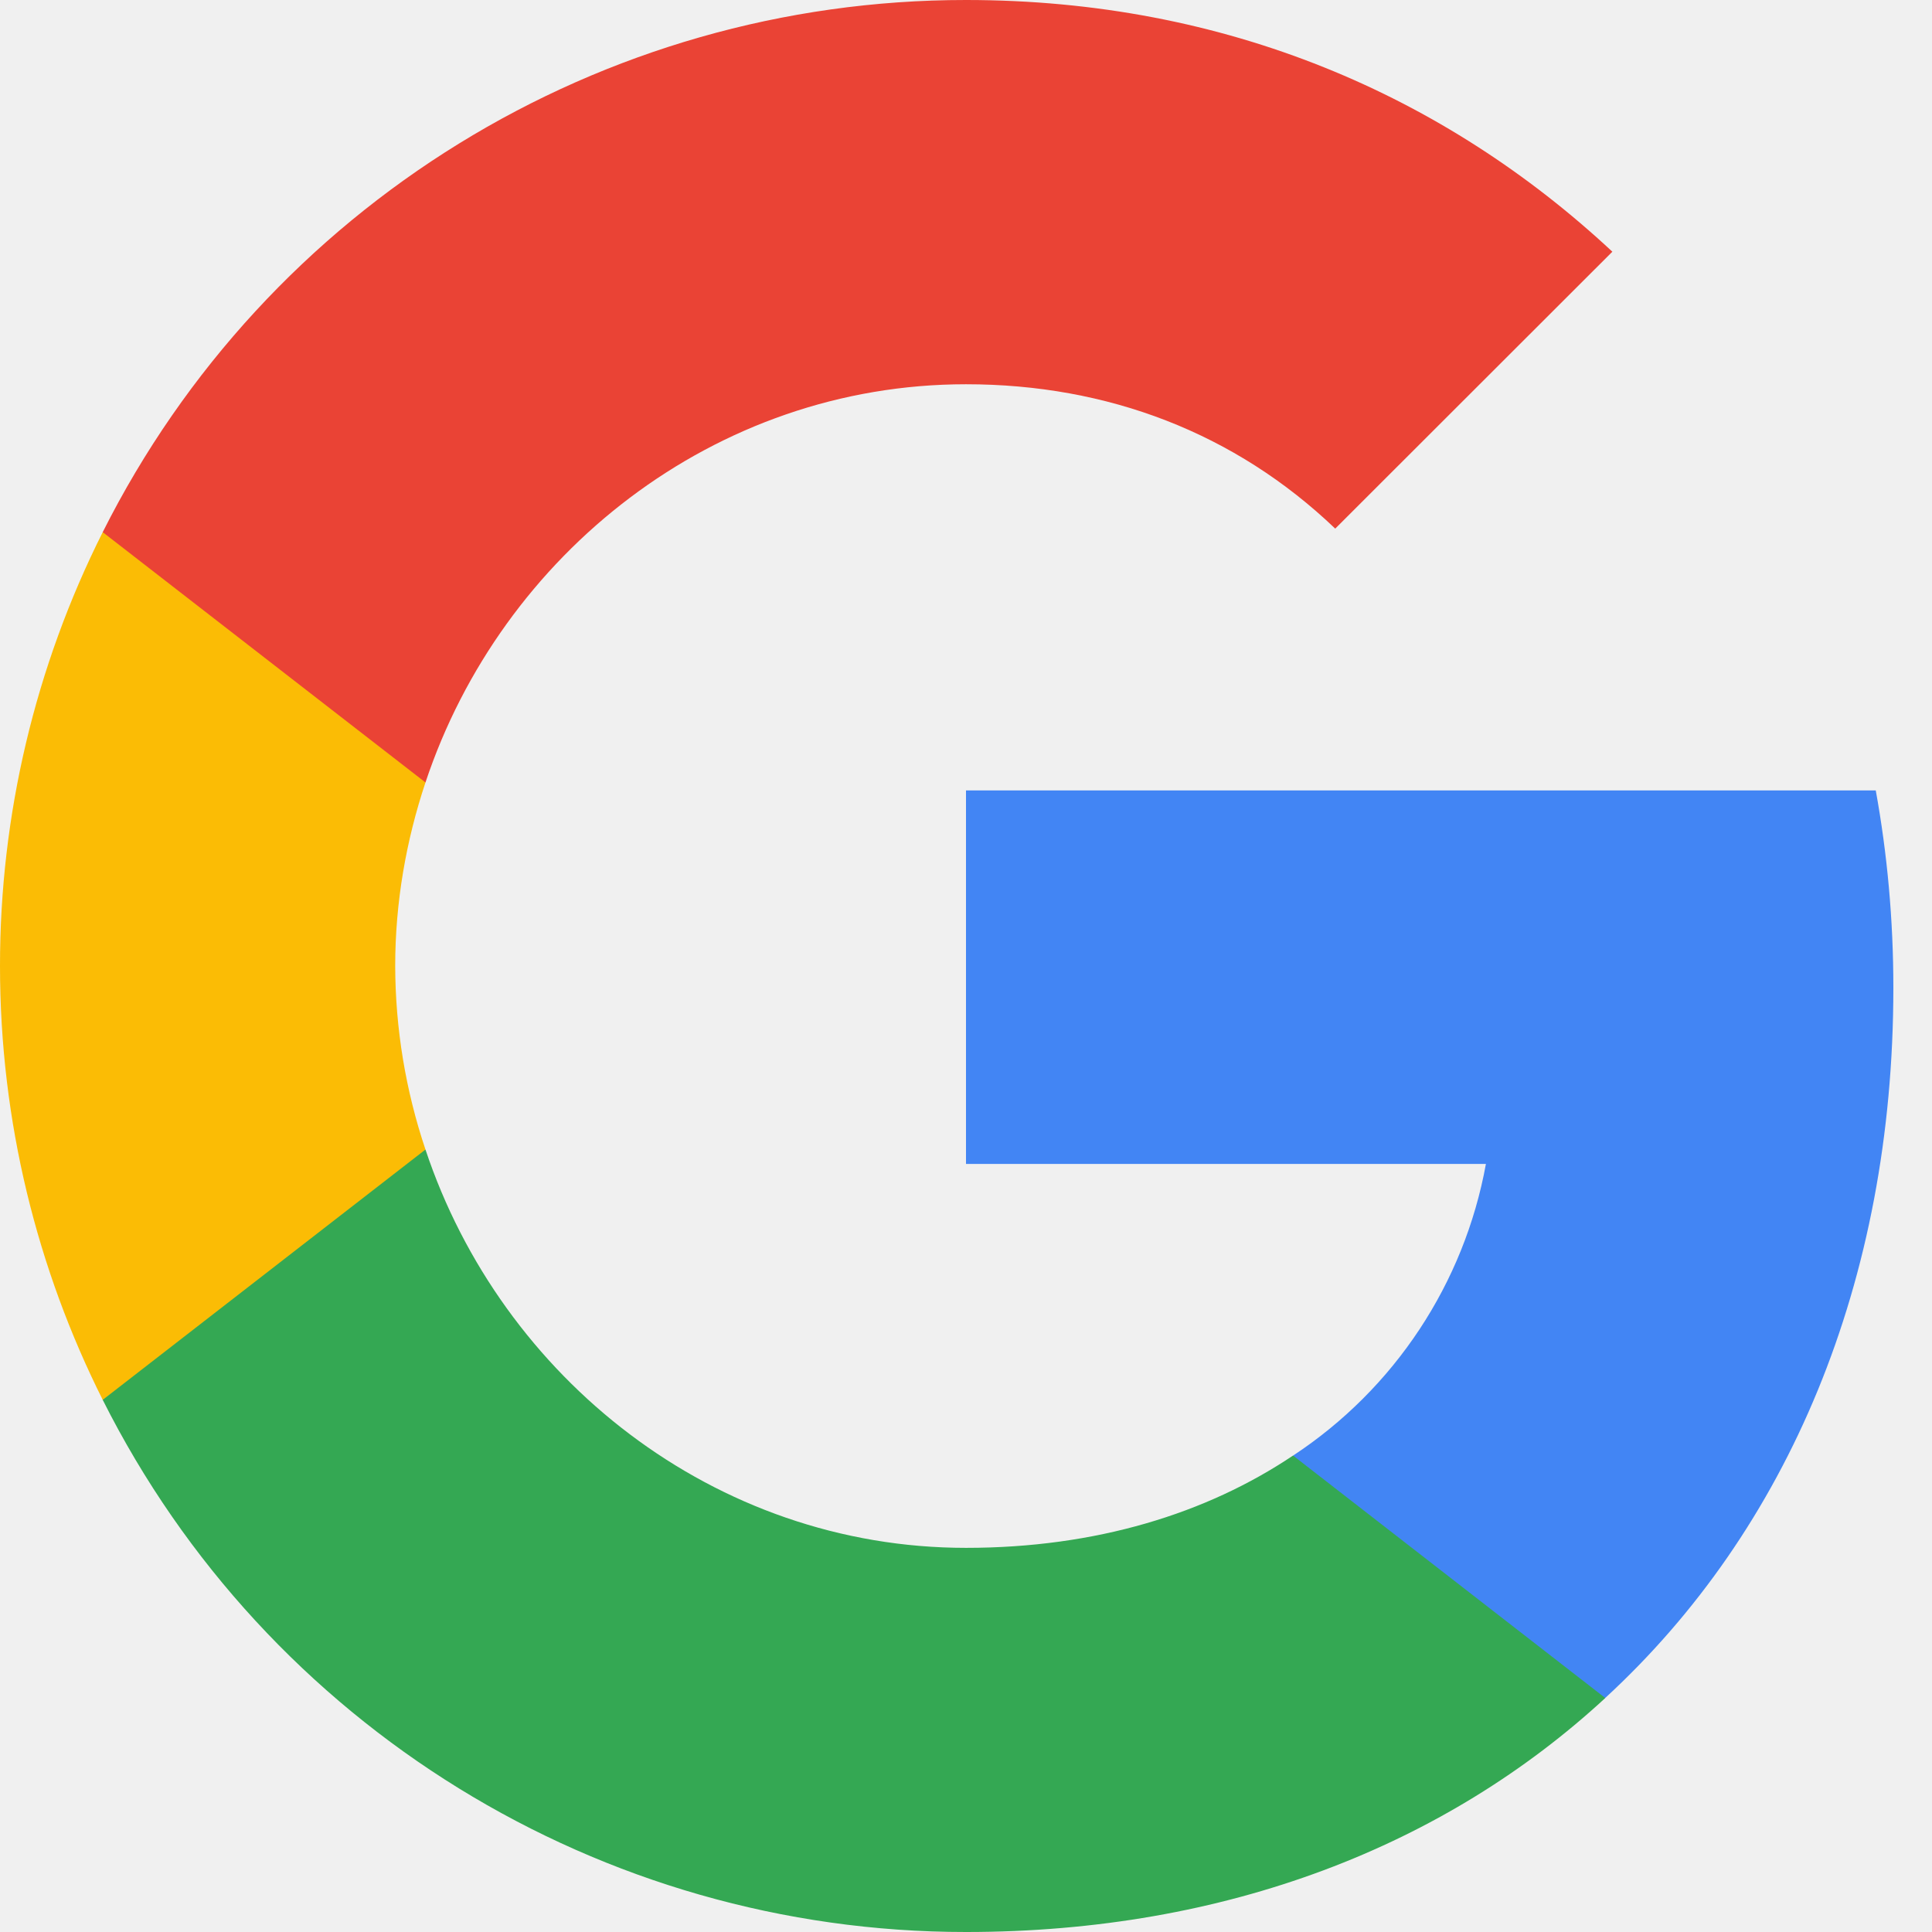
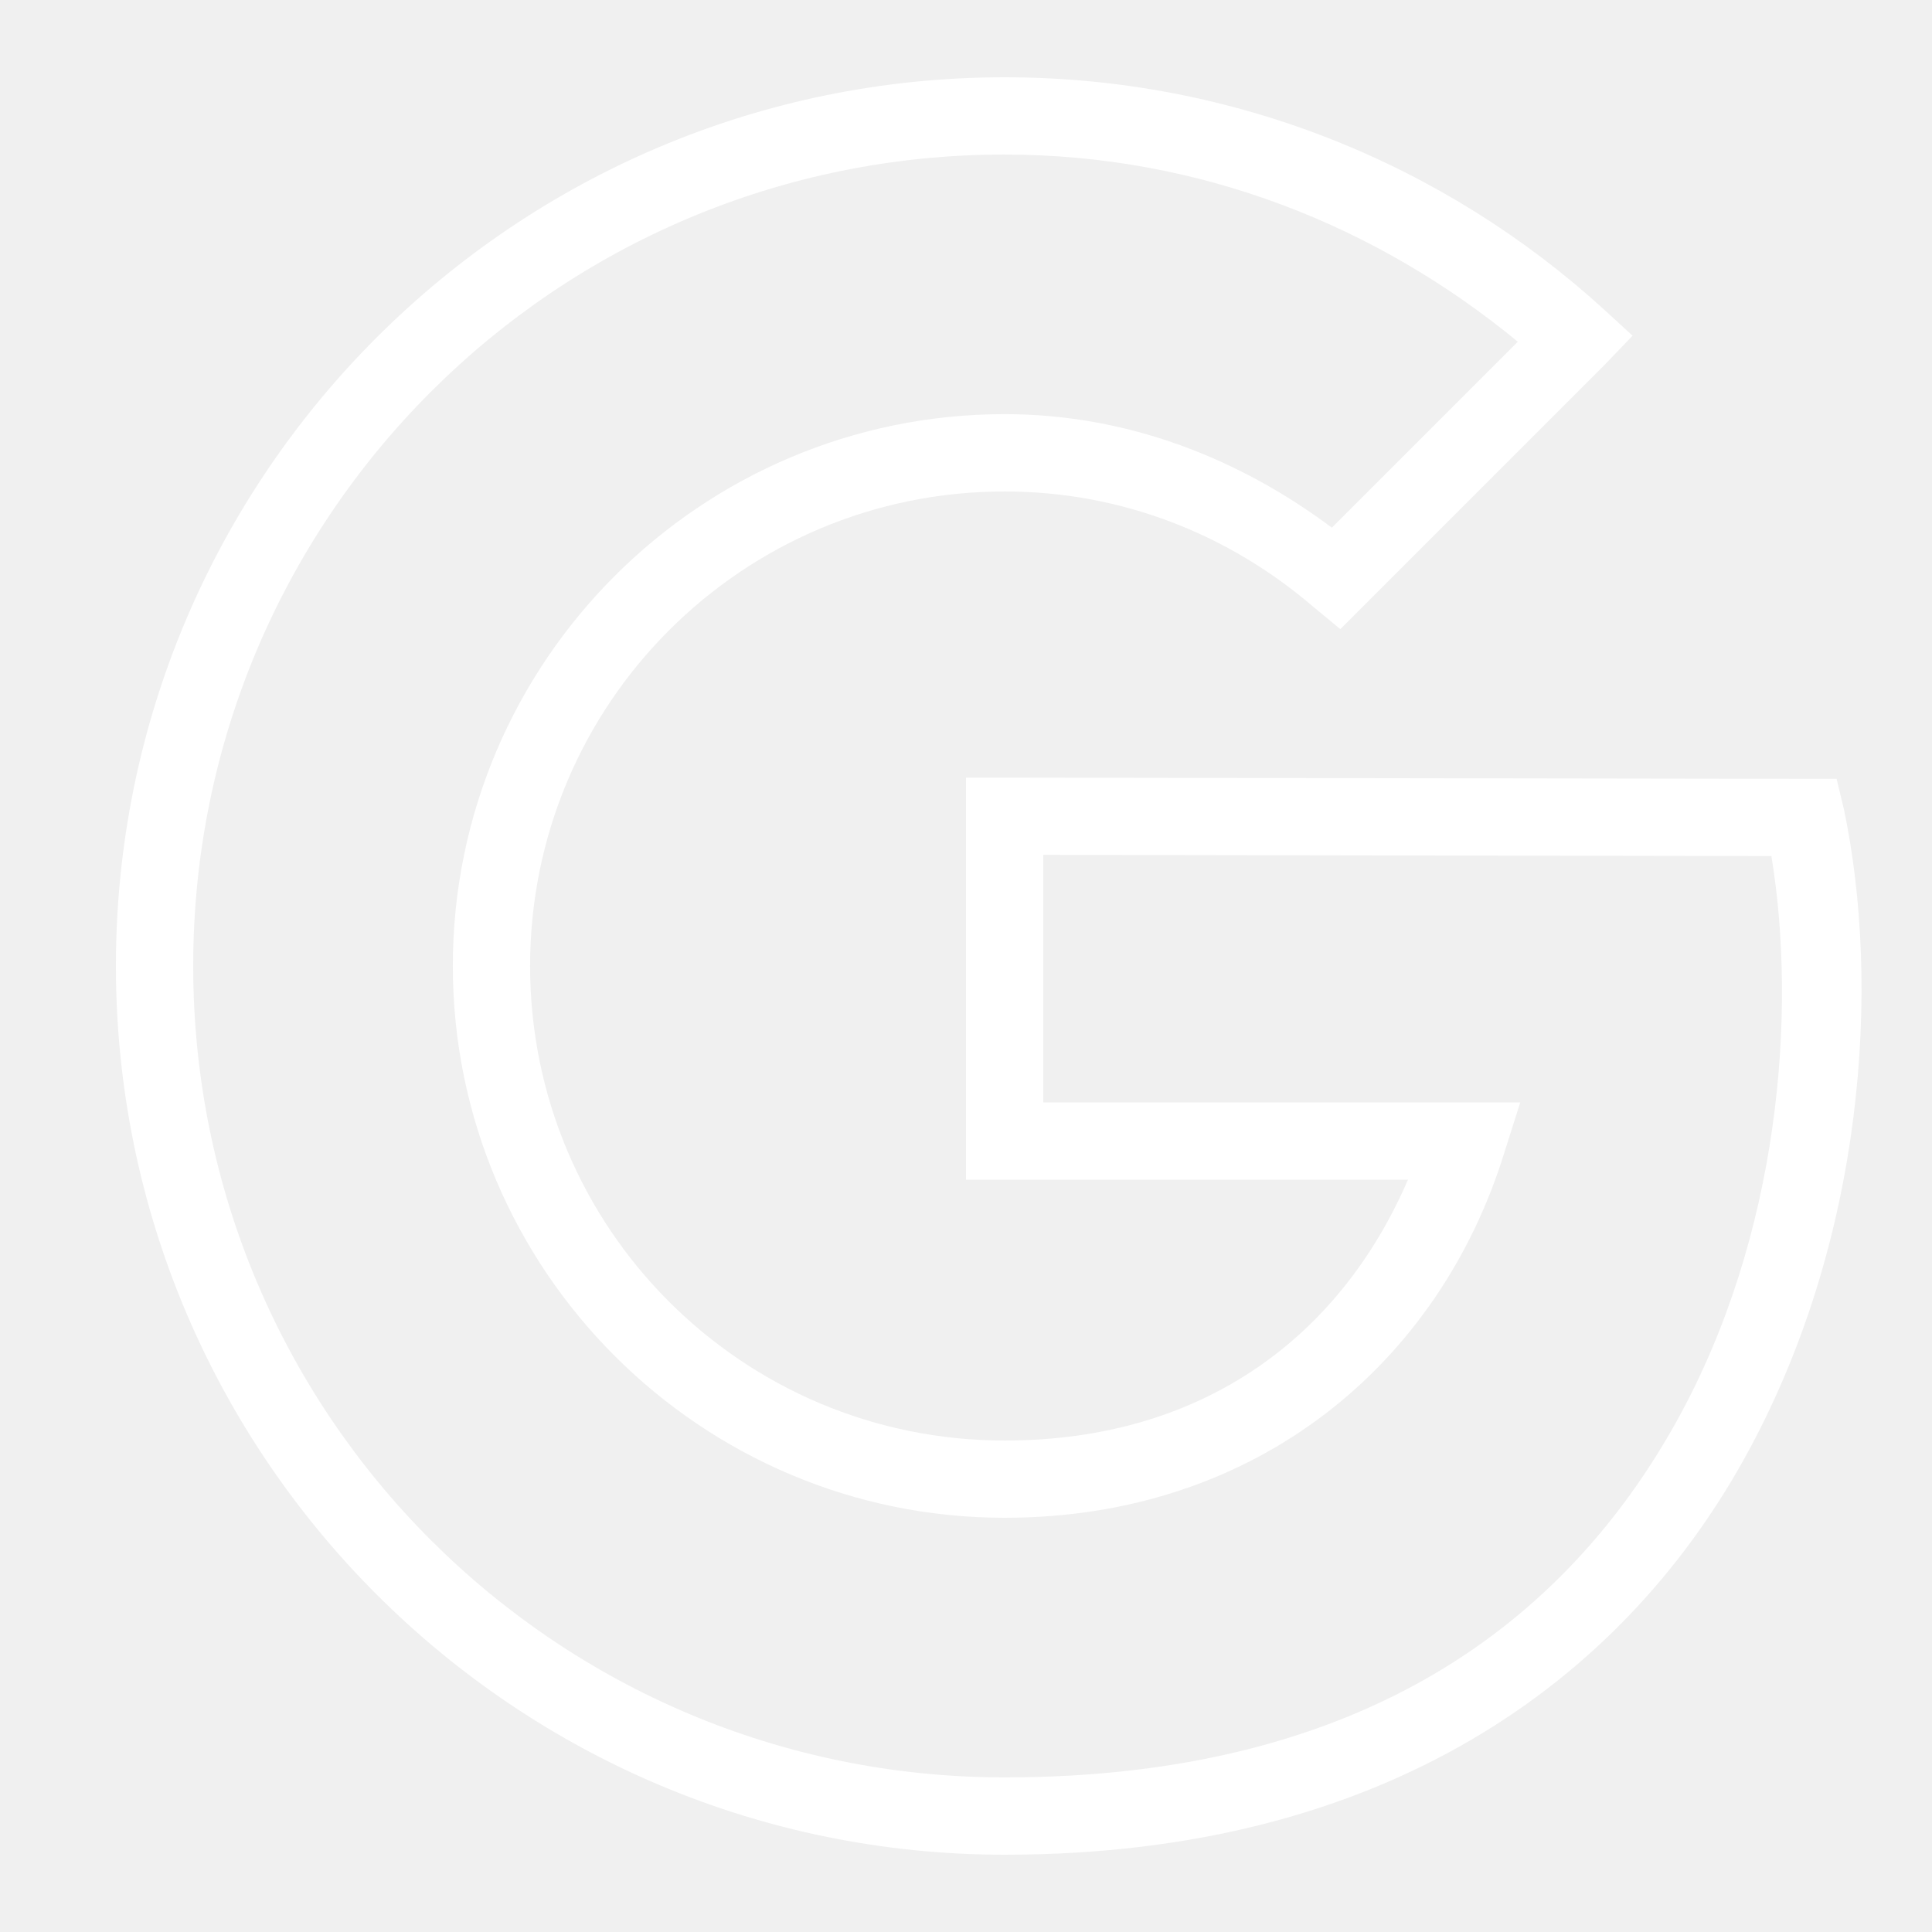
- <svg xmlns="http://www.w3.org/2000/svg" aria-hidden="true" focusable="false" width="18" height="18" viewBox="0 0 18 18" fill="none">
-   <path fill-rule="evenodd" clip-rule="evenodd" d="M17.64 9.204c0-.638-.057-1.251-.164-1.84H9v3.48h4.844a4.14 4.14 0 0 1-1.796 2.717v2.258h2.908c1.702-1.566 2.684-3.874 2.684-6.615Z" fill="#4285F4" />
-   <path fill-rule="evenodd" clip-rule="evenodd" d="M9 18c2.43 0 4.467-.806 5.956-2.18l-2.909-2.259c-.805.54-1.836.86-3.047.86-2.344 0-4.328-1.584-5.036-3.711H.957v2.332A8.997 8.997 0 0 0 9 18Z" fill="#34A853" />
-   <path fill-rule="evenodd" clip-rule="evenodd" d="M3.964 10.71A5.41 5.41 0 0 1 3.682 9c0-.593.102-1.17.282-1.71V4.958H.957A8.996 8.996 0 0 0 0 9c0 1.452.348 2.827.957 4.042l3.007-2.332Z" fill="#FBBC05" />
-   <path fill-rule="evenodd" clip-rule="evenodd" d="M9 3.58c1.321 0 2.508.454 3.44 1.345l2.582-2.58C13.462.891 11.426 0 9 0A8.997 8.997 0 0 0 .957 4.958L3.964 7.29C4.672 5.163 6.656 3.58 9 3.58Z" fill="#EA4335" />
+ <svg xmlns="http://www.w3.org/2000/svg" viewBox="0,0,256,256" width="50px" height="50px">
+   <g fill="#ffffff" fill-rule="nonzero" stroke="none" stroke-width="1" stroke-linecap="butt" stroke-linejoin="miter" stroke-miterlimit="10" stroke-dasharray="" stroke-dashoffset="0" font-family="none" font-weight="none" font-size="none" text-anchor="none" style="mix-blend-mode: normal">
+     <g transform="scale(5.12,5.12)">
+       <path d="M26,2c-12.691,0 -23,10.309 -23,23c0,12.691 10.309,23 23,23c9.918,0 15.973,-4.562 19.125,-10.219c3.152,-5.656 3.551,-12.301 2.594,-16.844l-0.188,-0.781h-0.781l-20.75,-0.031h-1v10.406h11.438c-1.727,4 -5.242,6.75 -10.438,6.75c-6.789,0 -12.281,-5.492 -12.281,-12.281c0,-6.789 5.492,-12.281 12.281,-12.281c3.051,0 5.82,1.129 7.969,2.969l0.719,0.594l6.844,-6.844l0.719,-0.75l-0.75,-0.688c-4.086,-3.723 -9.539,-6 -15.5,-6zM26,4c5.074,0 9.652,1.855 13.281,4.844l-4.812,4.812c-2.379,-1.777 -5.27,-2.938 -8.469,-2.938c-7.871,0 -14.281,6.41 -14.281,14.281c0,7.871 6.41,14.281 14.281,14.281c6.551,0 11.262,-4.016 12.938,-9.469l0.406,-1.281h-12.344v-6.406l18.844,0.031c0.664,4.035 0.223,9.828 -2.469,14.656c-2.859,5.125 -8.055,9.188 -17.375,9.188c-11.613,0 -21,-9.391 -21,-21c0,-11.609 9.387,-21 21,-21z" />
+     </g>
+   </g>
</svg>
